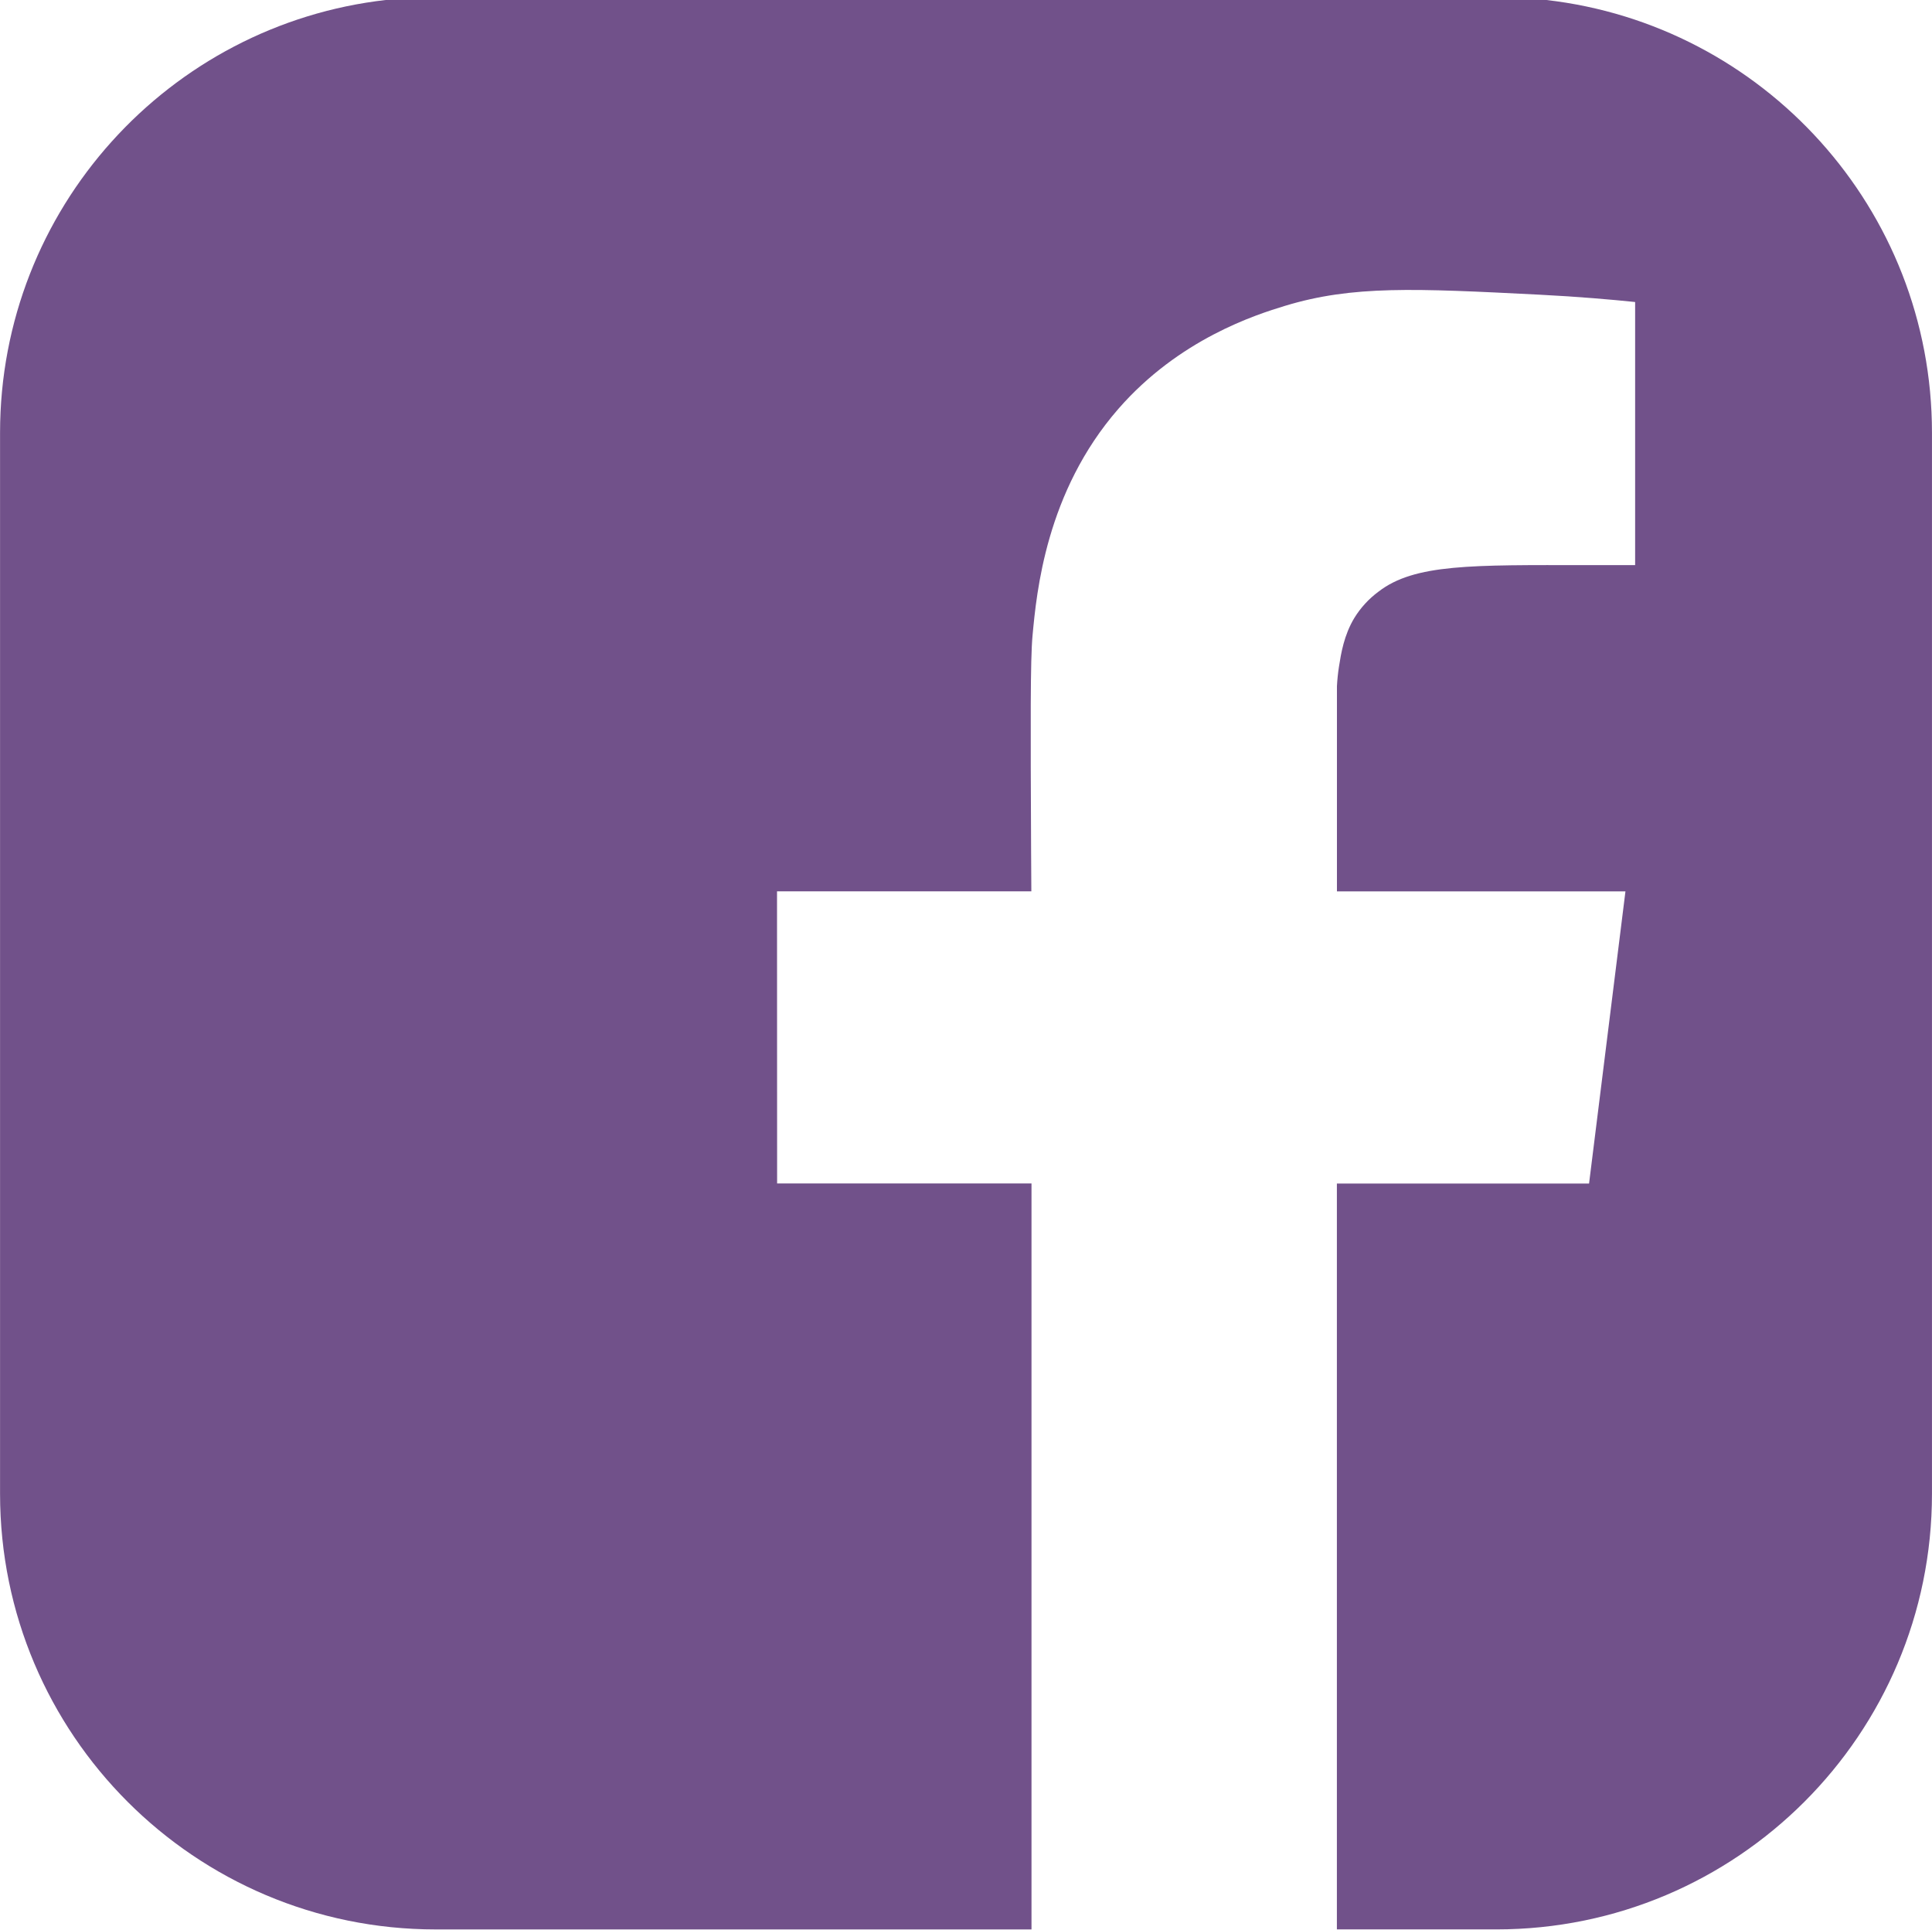
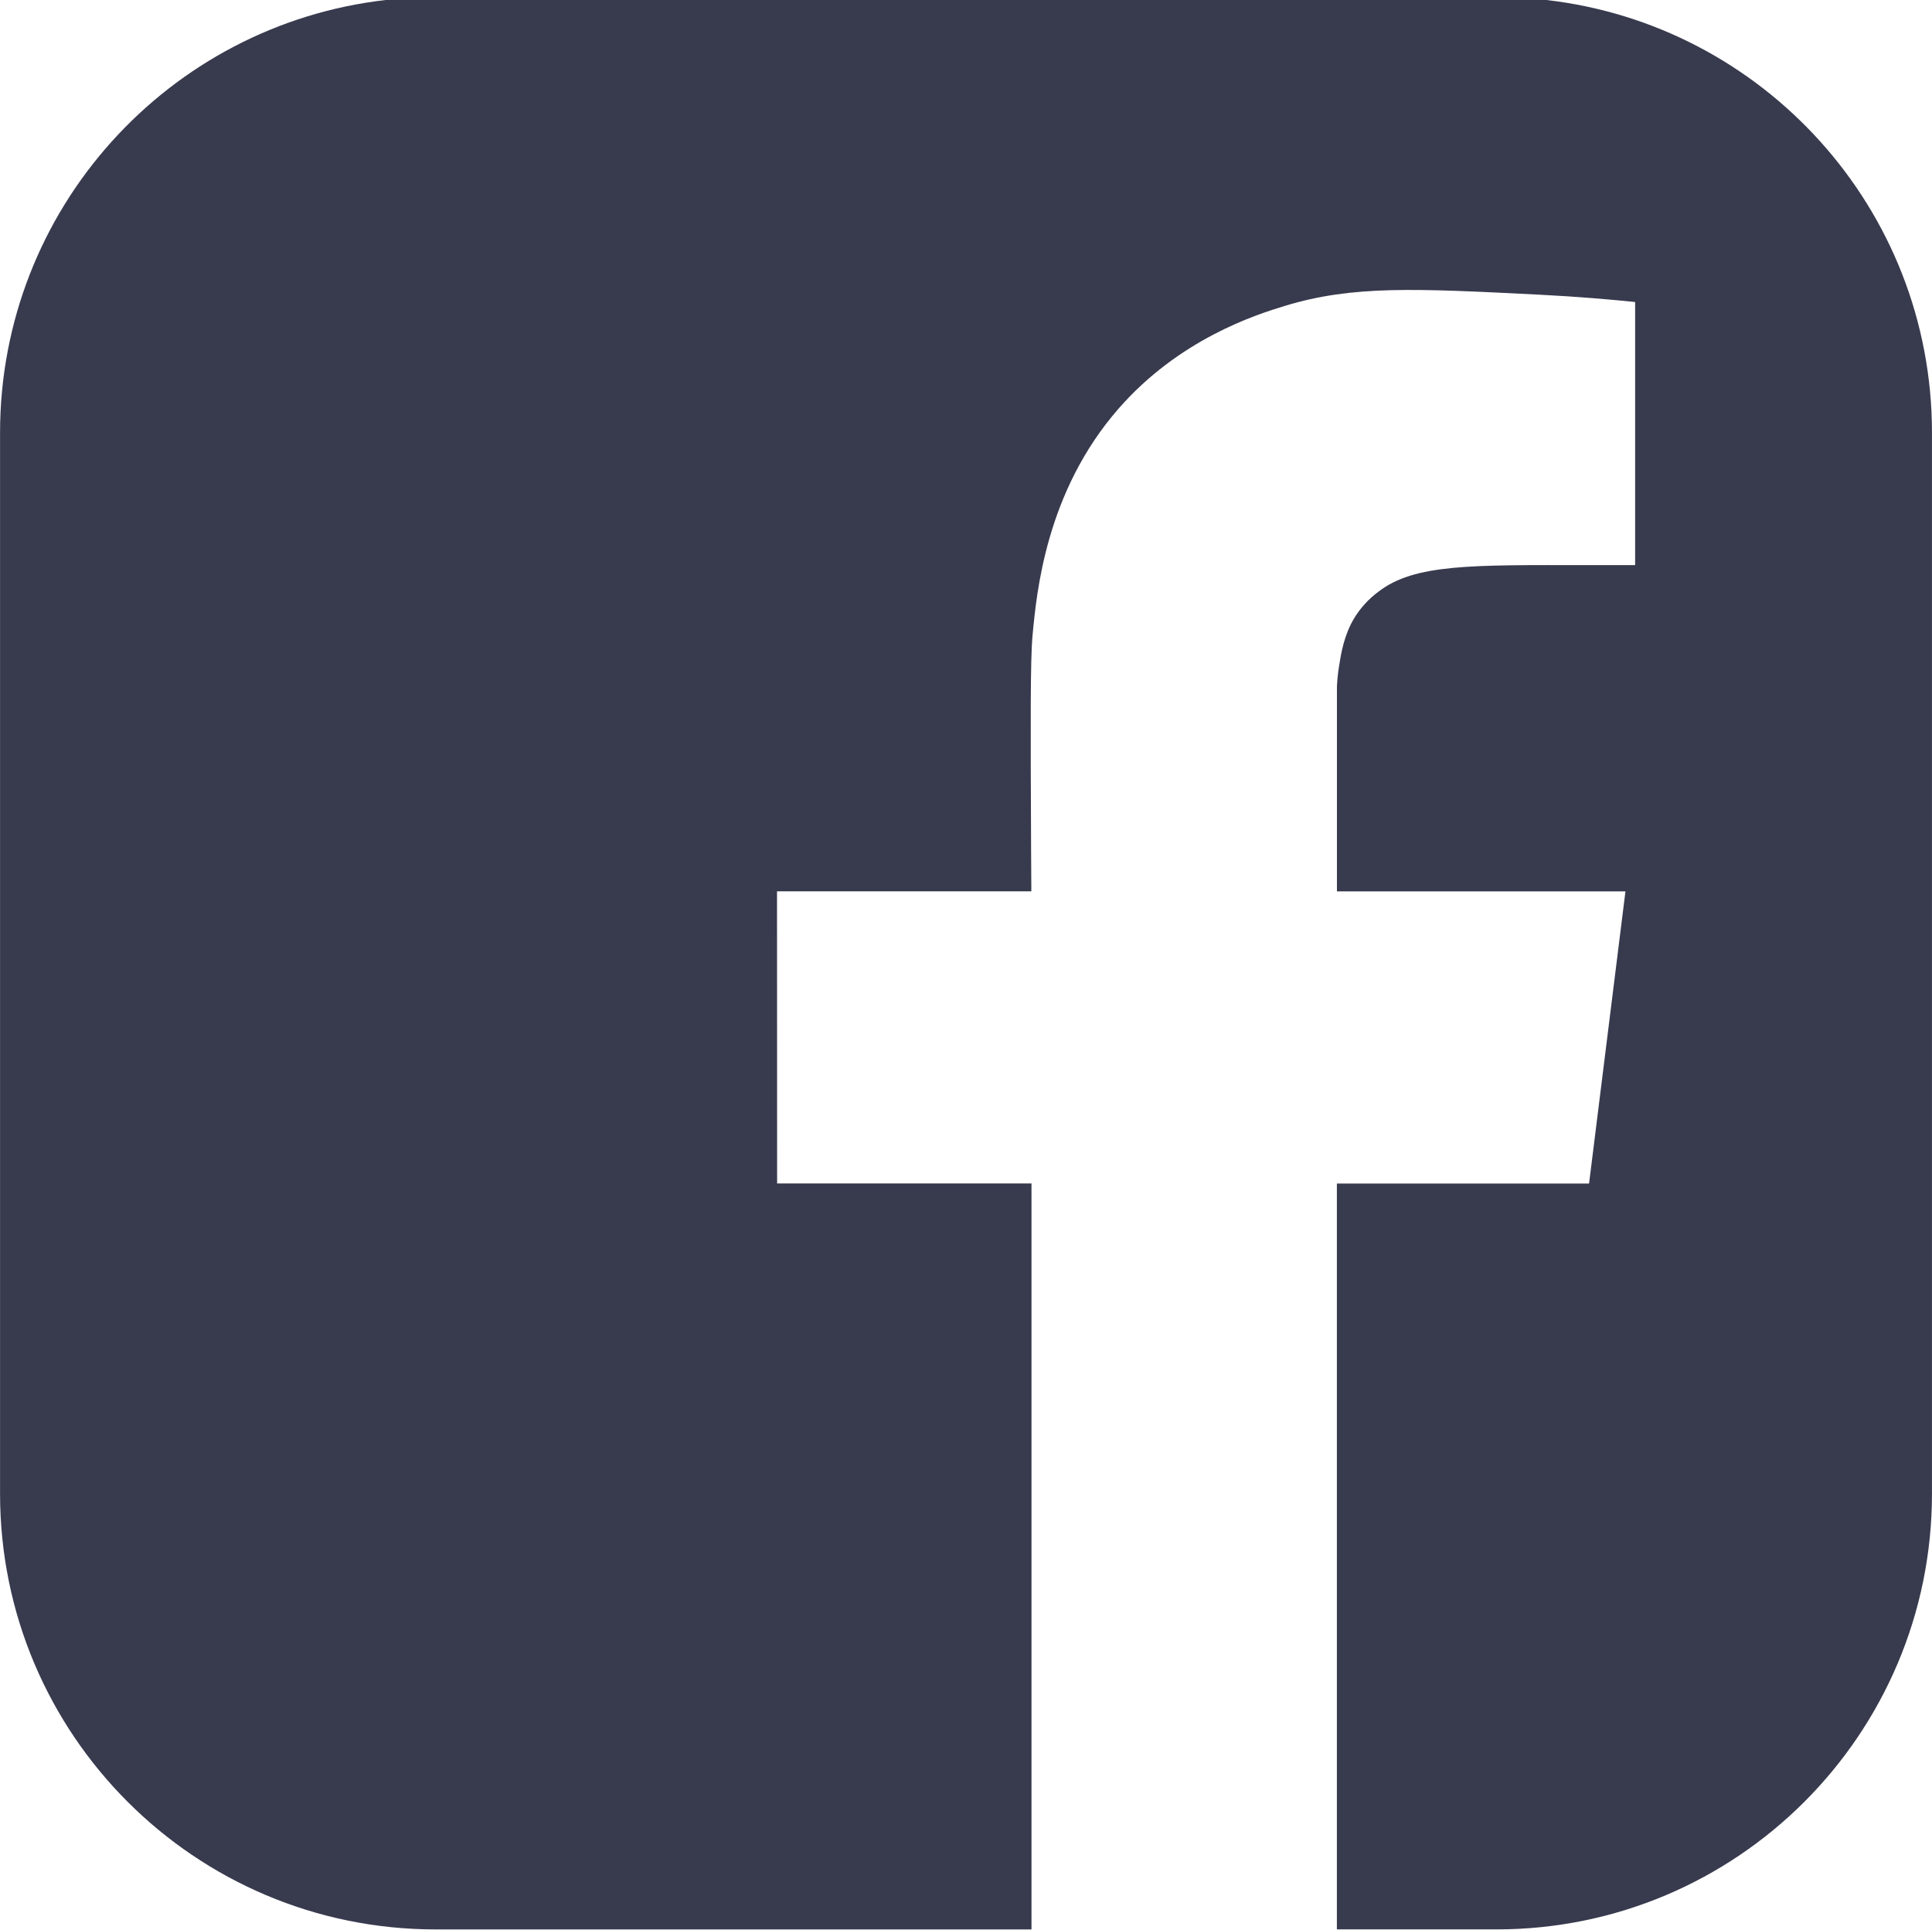
<svg xmlns="http://www.w3.org/2000/svg" id="图层_1" data-name="图层 1" viewBox="0 0 1417.36 1415.25">
  <defs>
-     <style>.cls-1{fill:#71518a;}</style>
+     <style>.cls-1{fill:#383a4e;}</style>
  </defs>
  <path class="cls-1" d="M1134.06,1H283.22C123.83,19.08,0,154.29,0,318.5v778.21c0,176.5,143.08,319.57,319.58,319.57H756.69V869.11l-186.62,0L570,654.85H756.58c-.06-6.85-.13-17.05-.18-29.4-.41-93.64-.61-140.46,1.06-158.29,2.95-31.64,9.82-105.29,62.95-166.21,44.69-51.24,100.81-69.06,122.32-75.59,49.61-15.07,95.15-12.78,186.22-8.19,29.31,1.48,53.64,3.66,70.58,5.4v193c-6,0-18.72,0-34.85,0-85.06-.11-127-1-153.43,19.45a68.62,68.62,0,0,0-17.71,19.28c-7.64,12.65-9.77,26.16-11.27,35.66a140.93,140.93,0,0,0-1.5,14.45l0,150.45h211.66Q1179.07,762,1165.73,869.17l-185,0q0,273.55,0,547.09h117c176.49,0,319.57-143.07,319.57-319.57V318.5C1417.32,154.29,1293.45,19.08,1134.06,1Z" transform="translate(0.04 -1.04)" />
</svg>
